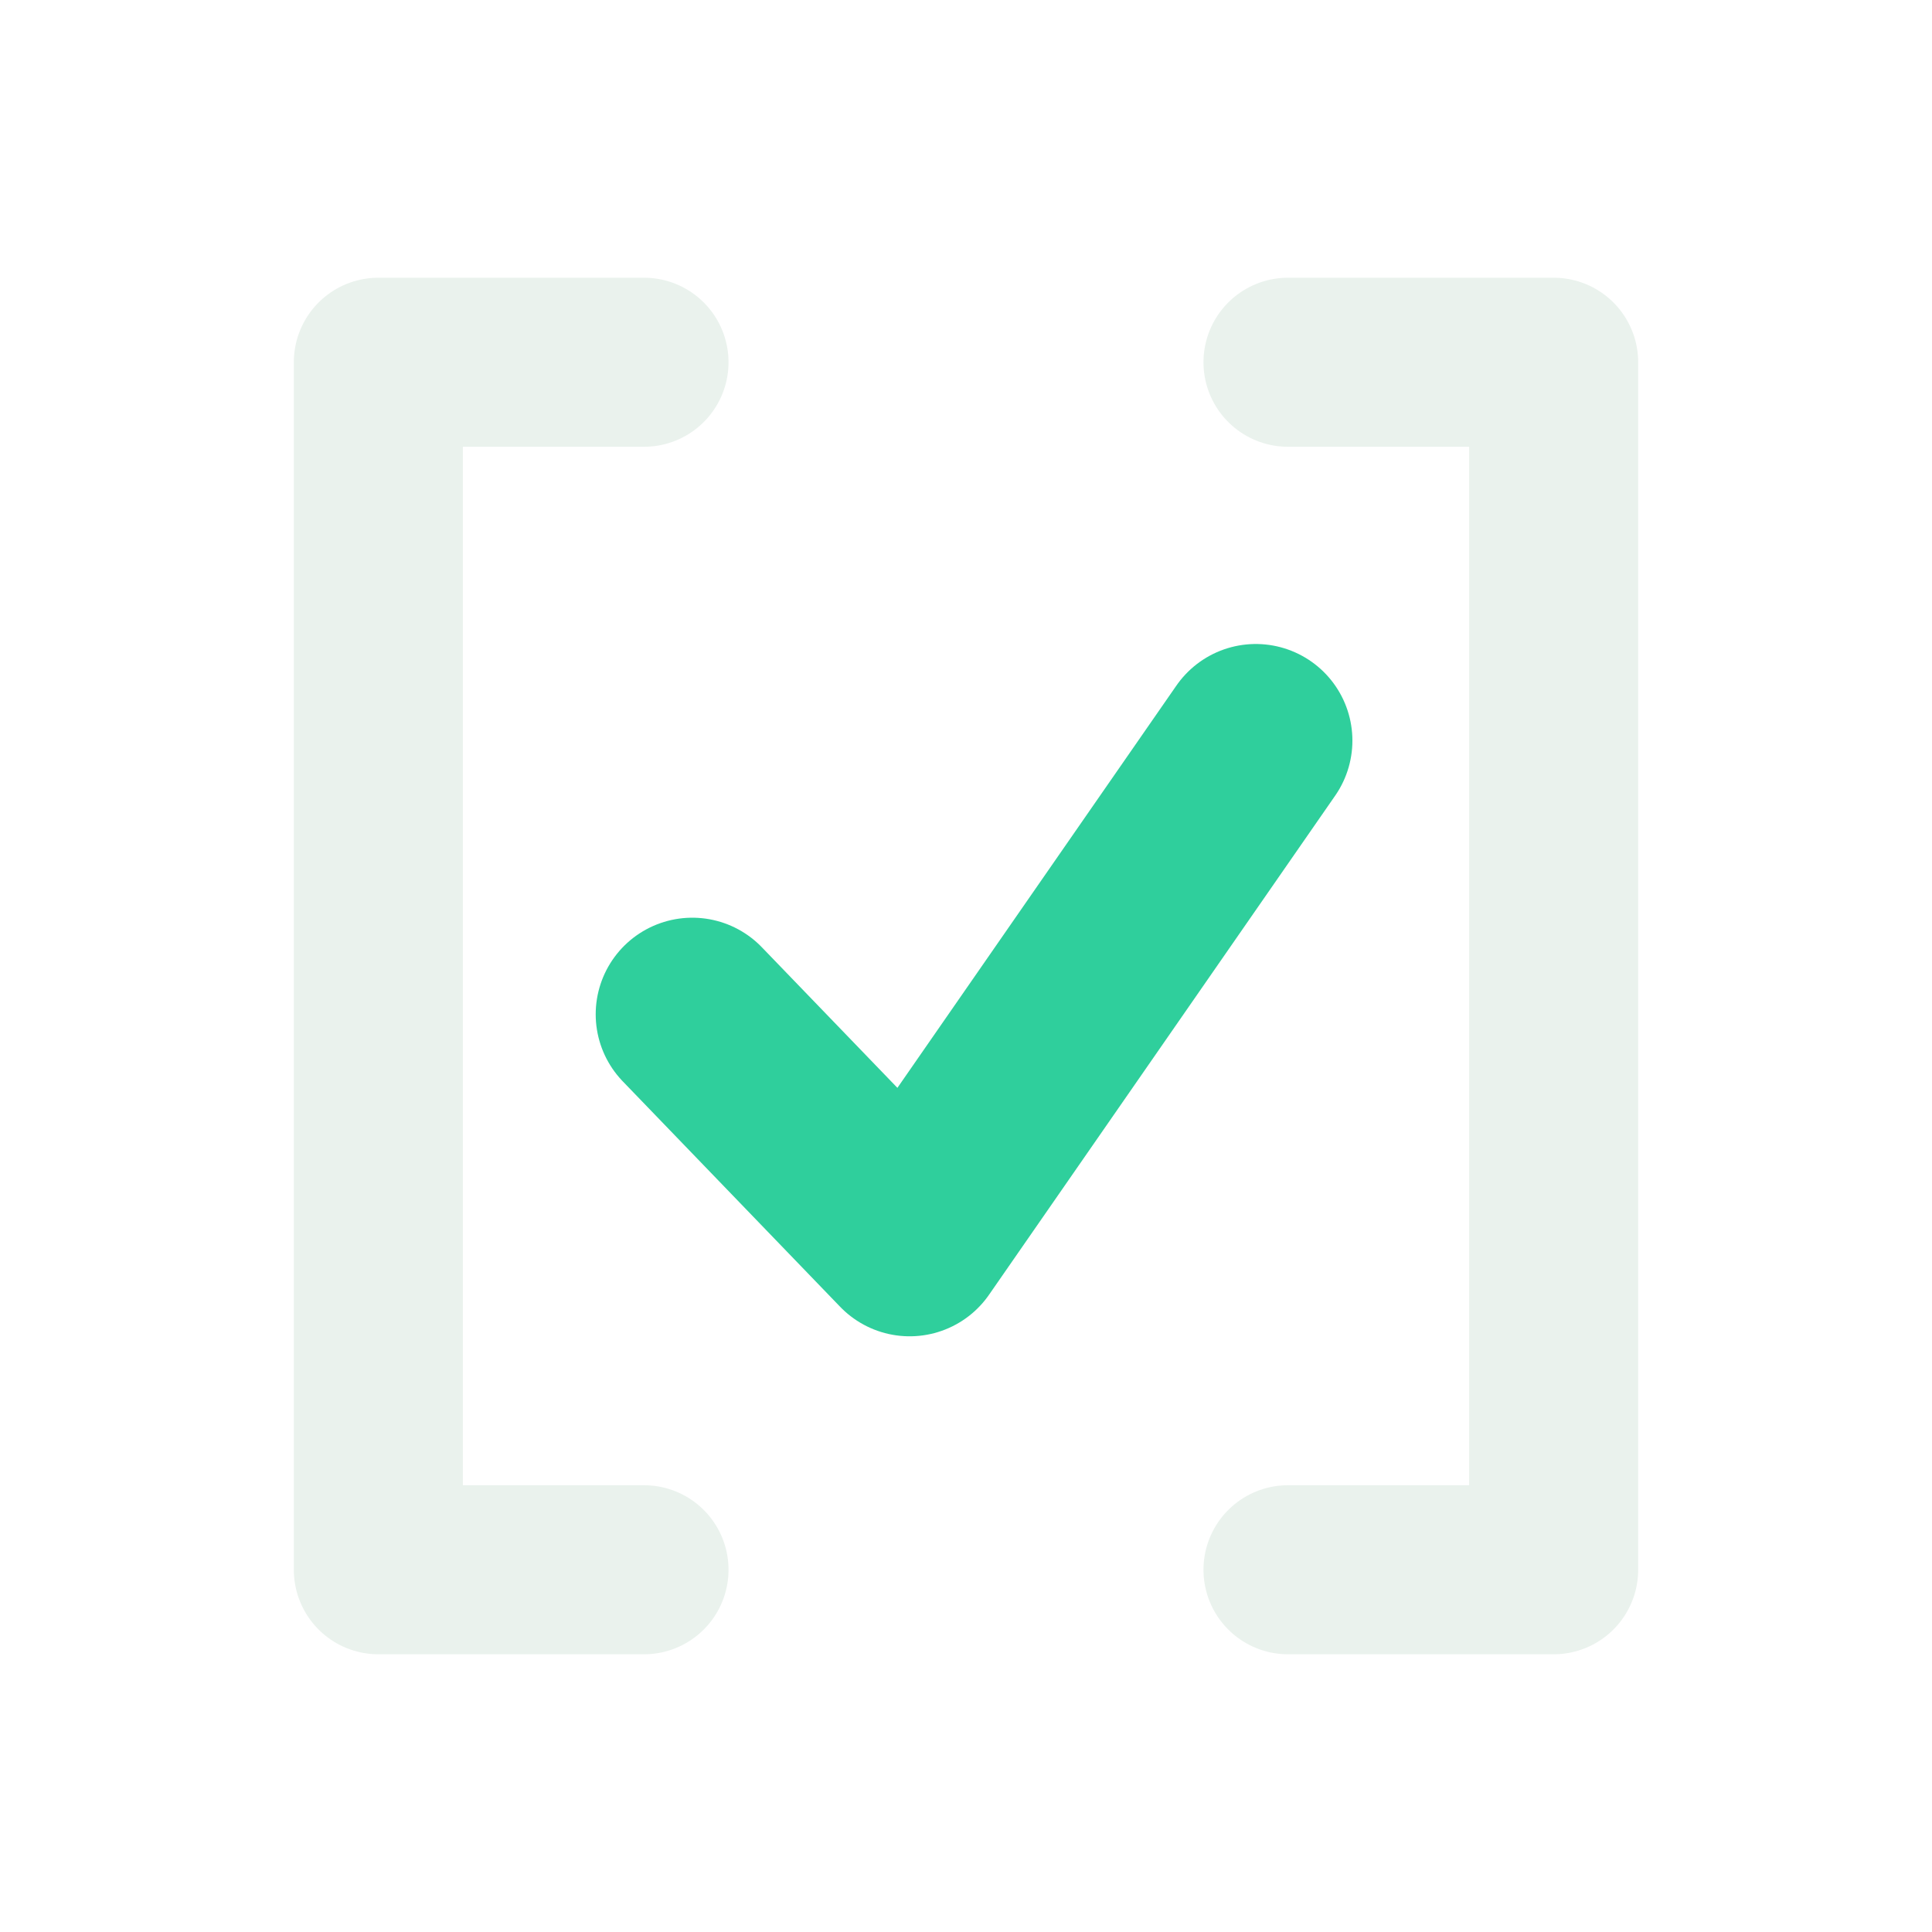
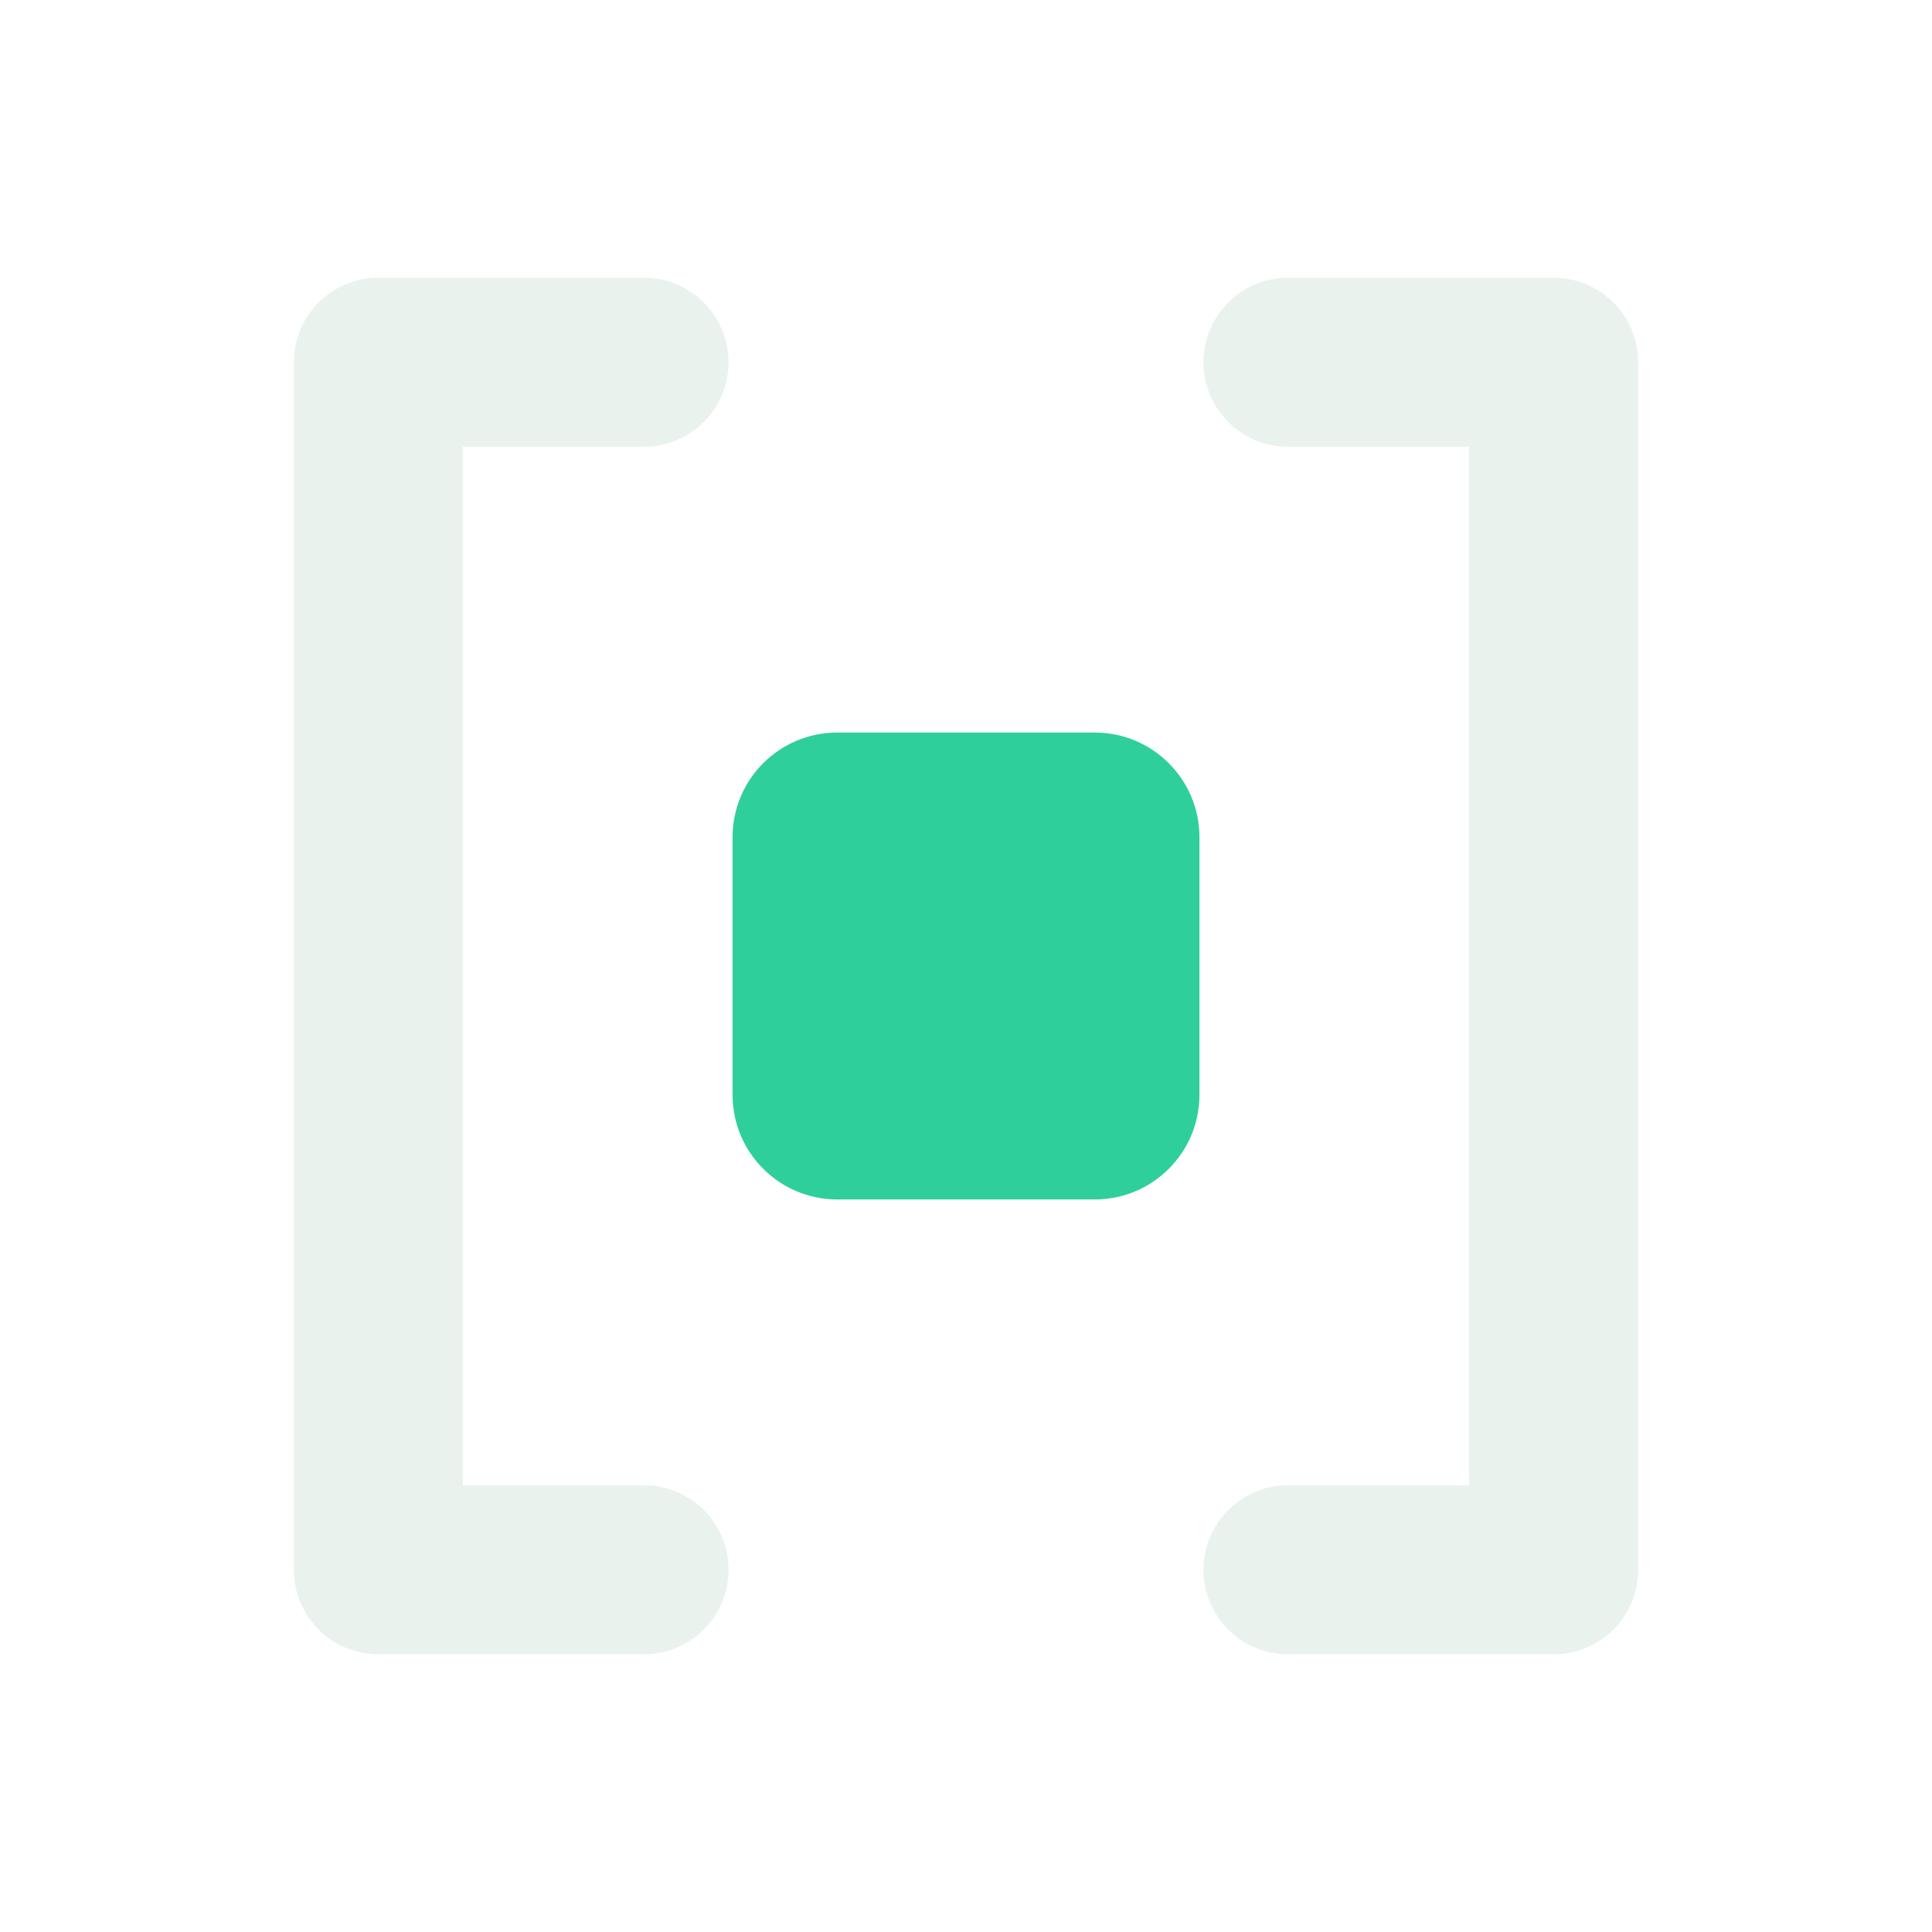
- <svg xmlns="http://www.w3.org/2000/svg" viewBox="0 0 24 24" fill="none" stroke-linecap="round" stroke-linejoin="round" role="img" aria-label="ValidationModules: an attribute bracket pair holding a check">
-   <path d="M8 4.5H4.7V19.5H8" stroke="#EAF2ED" stroke-width="2.1" />
-   <path d="M16 4.5H19.3V19.5H16" stroke="#EAF2ED" stroke-width="2.1" />
-   <path d="M8.6 12.6 11.3 15.4 15.6 9.2" stroke="#2FCF9C" stroke-width="2.4" />
+ <svg xmlns="http://www.w3.org/2000/svg" viewBox="0 0 24 24" role="img" aria-label="ValidationModules: an attribute bracket pair holding a module">
+   <g fill="none" stroke="#EAF2ED" stroke-width="2.1" stroke-linecap="round" stroke-linejoin="round">
+     <path d="M8 4.5H4.7V19.5H8" />
+     <path d="M16 4.5H19.3V19.5H16" />
+   </g>
+   <rect x="9.1" y="9.1" width="5.8" height="5.8" rx="1.3" fill="#2FCF9C" />
</svg>
